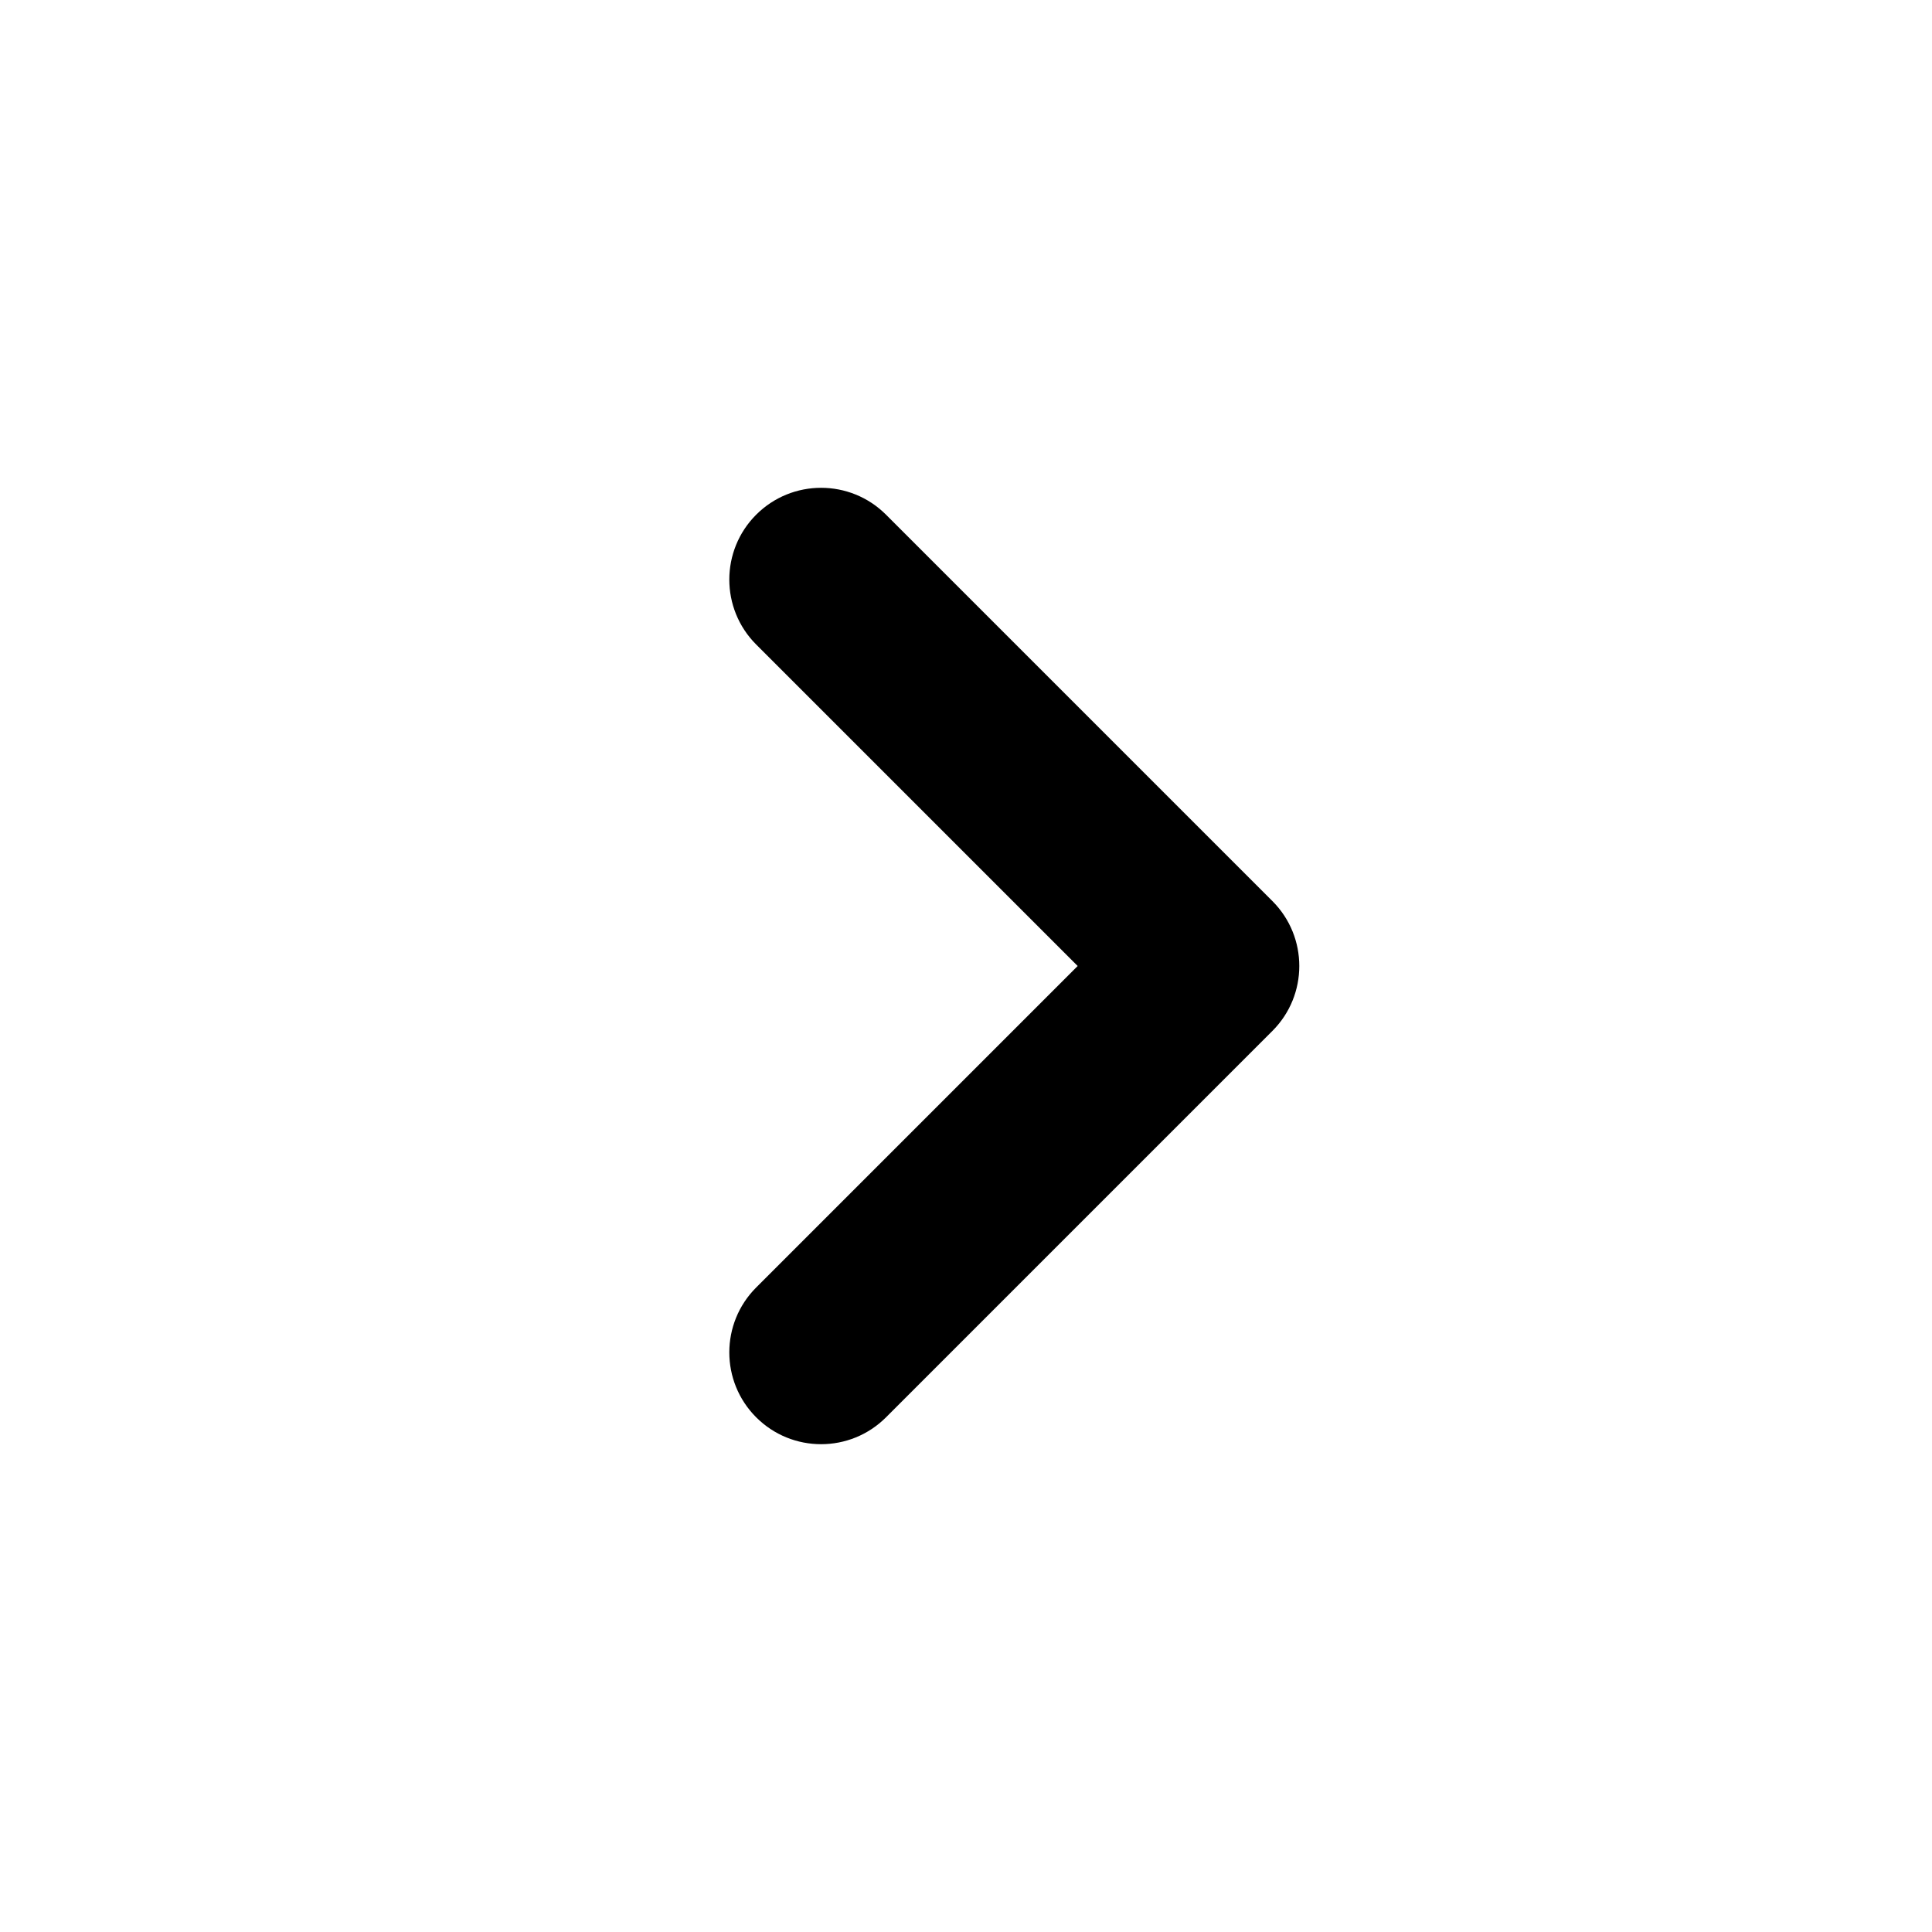
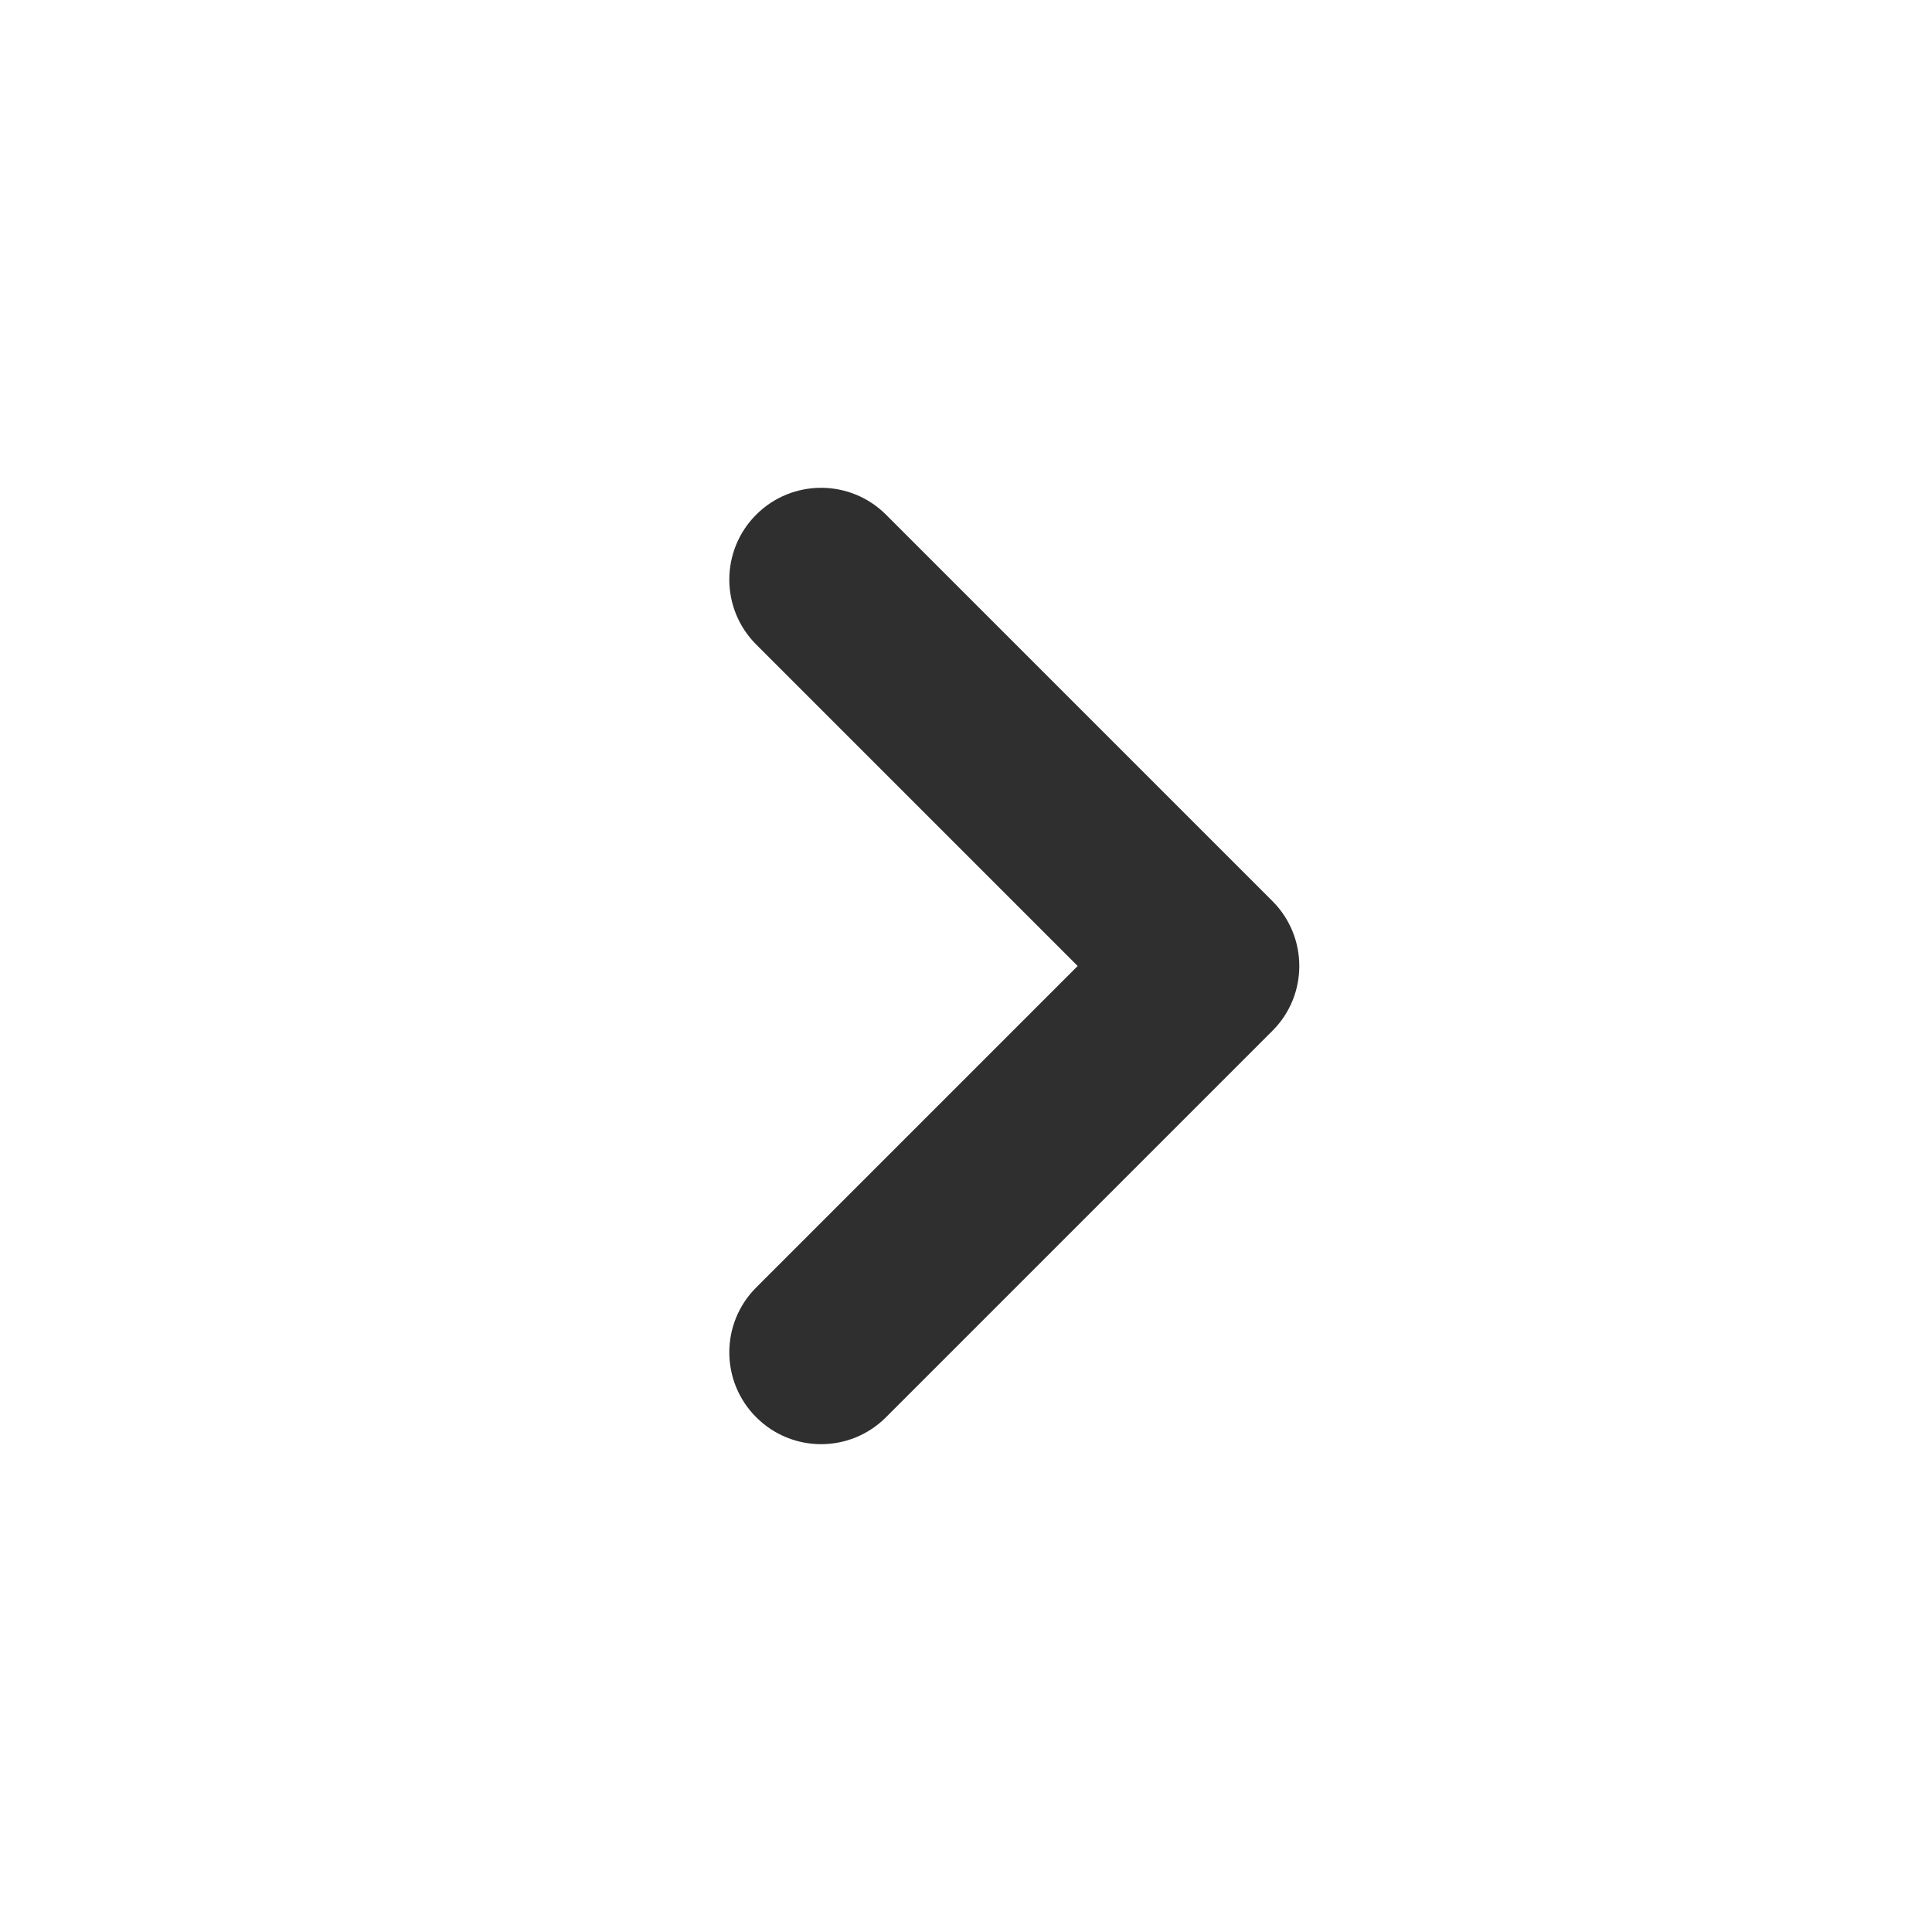
<svg xmlns="http://www.w3.org/2000/svg" width="20" height="20" viewBox="0 0 20 20" fill="none">
-   <path fill-rule="evenodd" clip-rule="evenodd" d="M7.828 5.328C7.457 5.699 7.457 6.301 7.828 6.672L11.156 10L7.828 13.328C7.457 13.699 7.457 14.301 7.828 14.672C8.199 15.043 8.801 15.043 9.172 14.672L13.172 10.672C13.543 10.301 13.543 9.699 13.172 9.328L9.172 5.328C8.801 4.957 8.199 4.957 7.828 5.328Z" fill="black" />
+   <path fill-rule="evenodd" clip-rule="evenodd" d="M7.828 5.328C7.457 5.699 7.457 6.301 7.828 6.672L11.156 10L7.828 13.328C7.457 13.699 7.457 14.3 7.828 14.671C8.199 15.043 8.801 15.043 9.172 14.671L13.172 10.671C13.543 10.301 13.543 9.699 13.172 9.328L9.172 5.328C8.801 4.957 8.199 4.957 7.828 5.328Z" fill="#2F2F2F" />
</svg>
